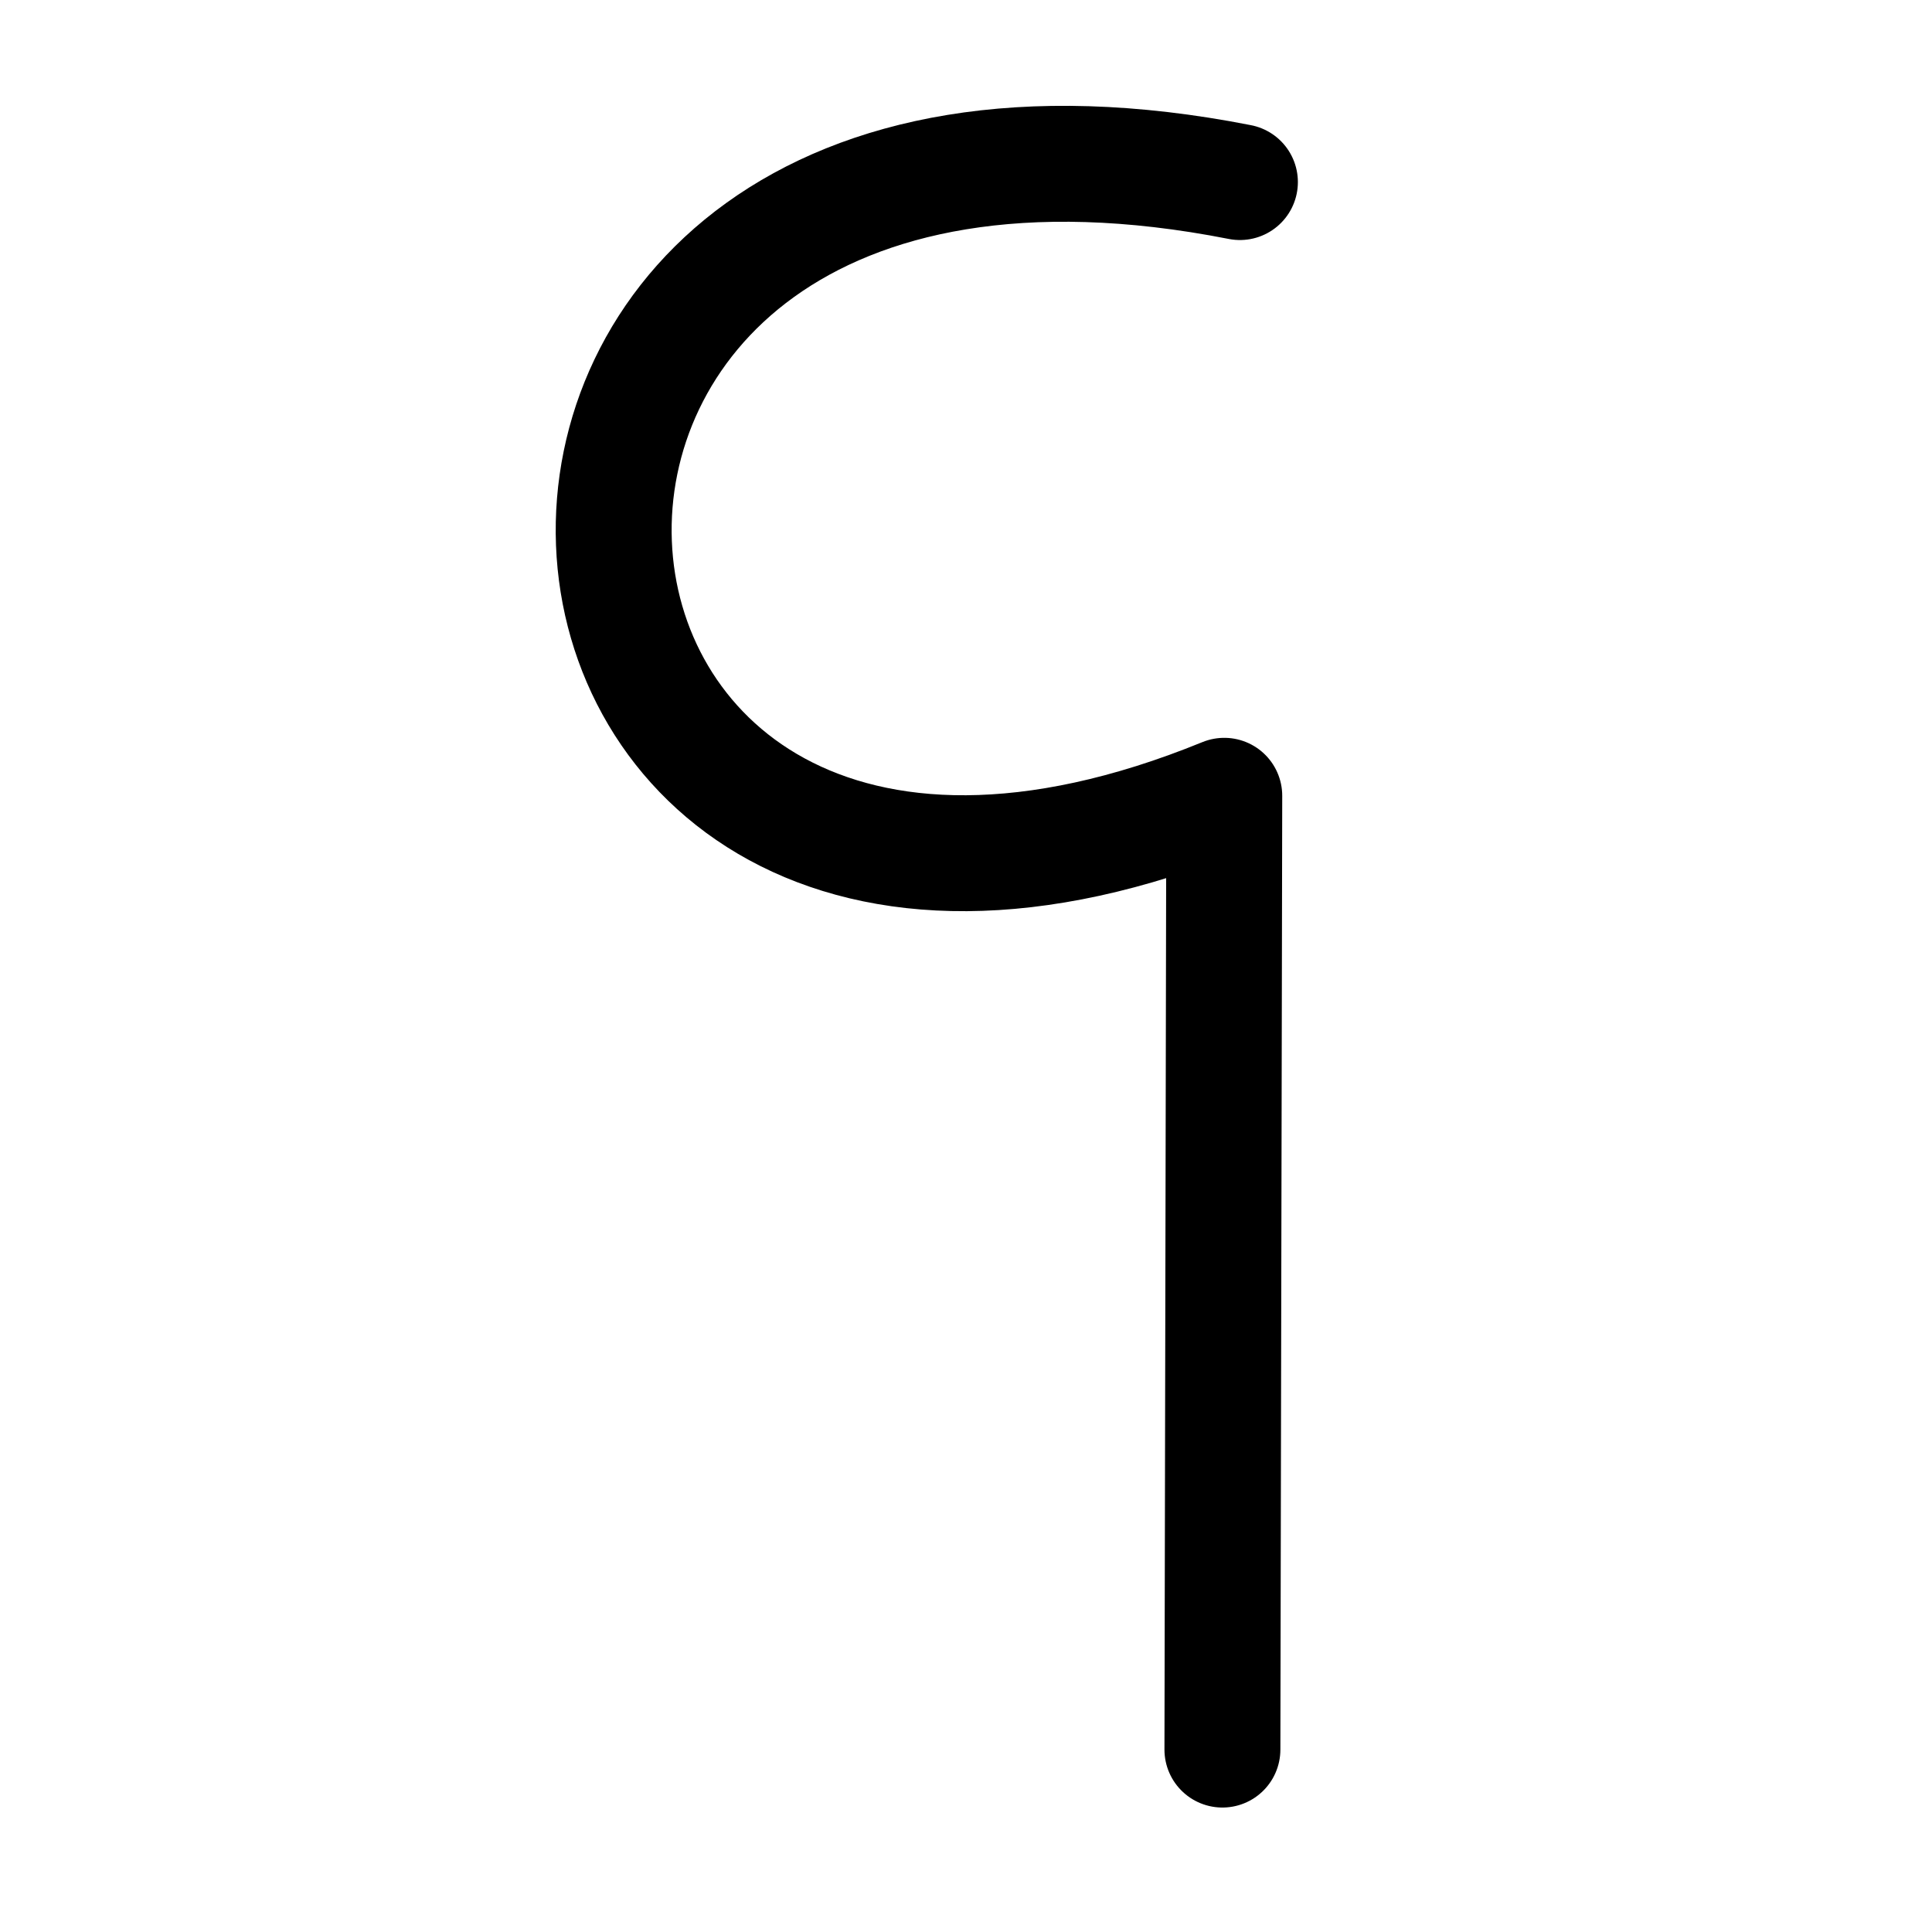
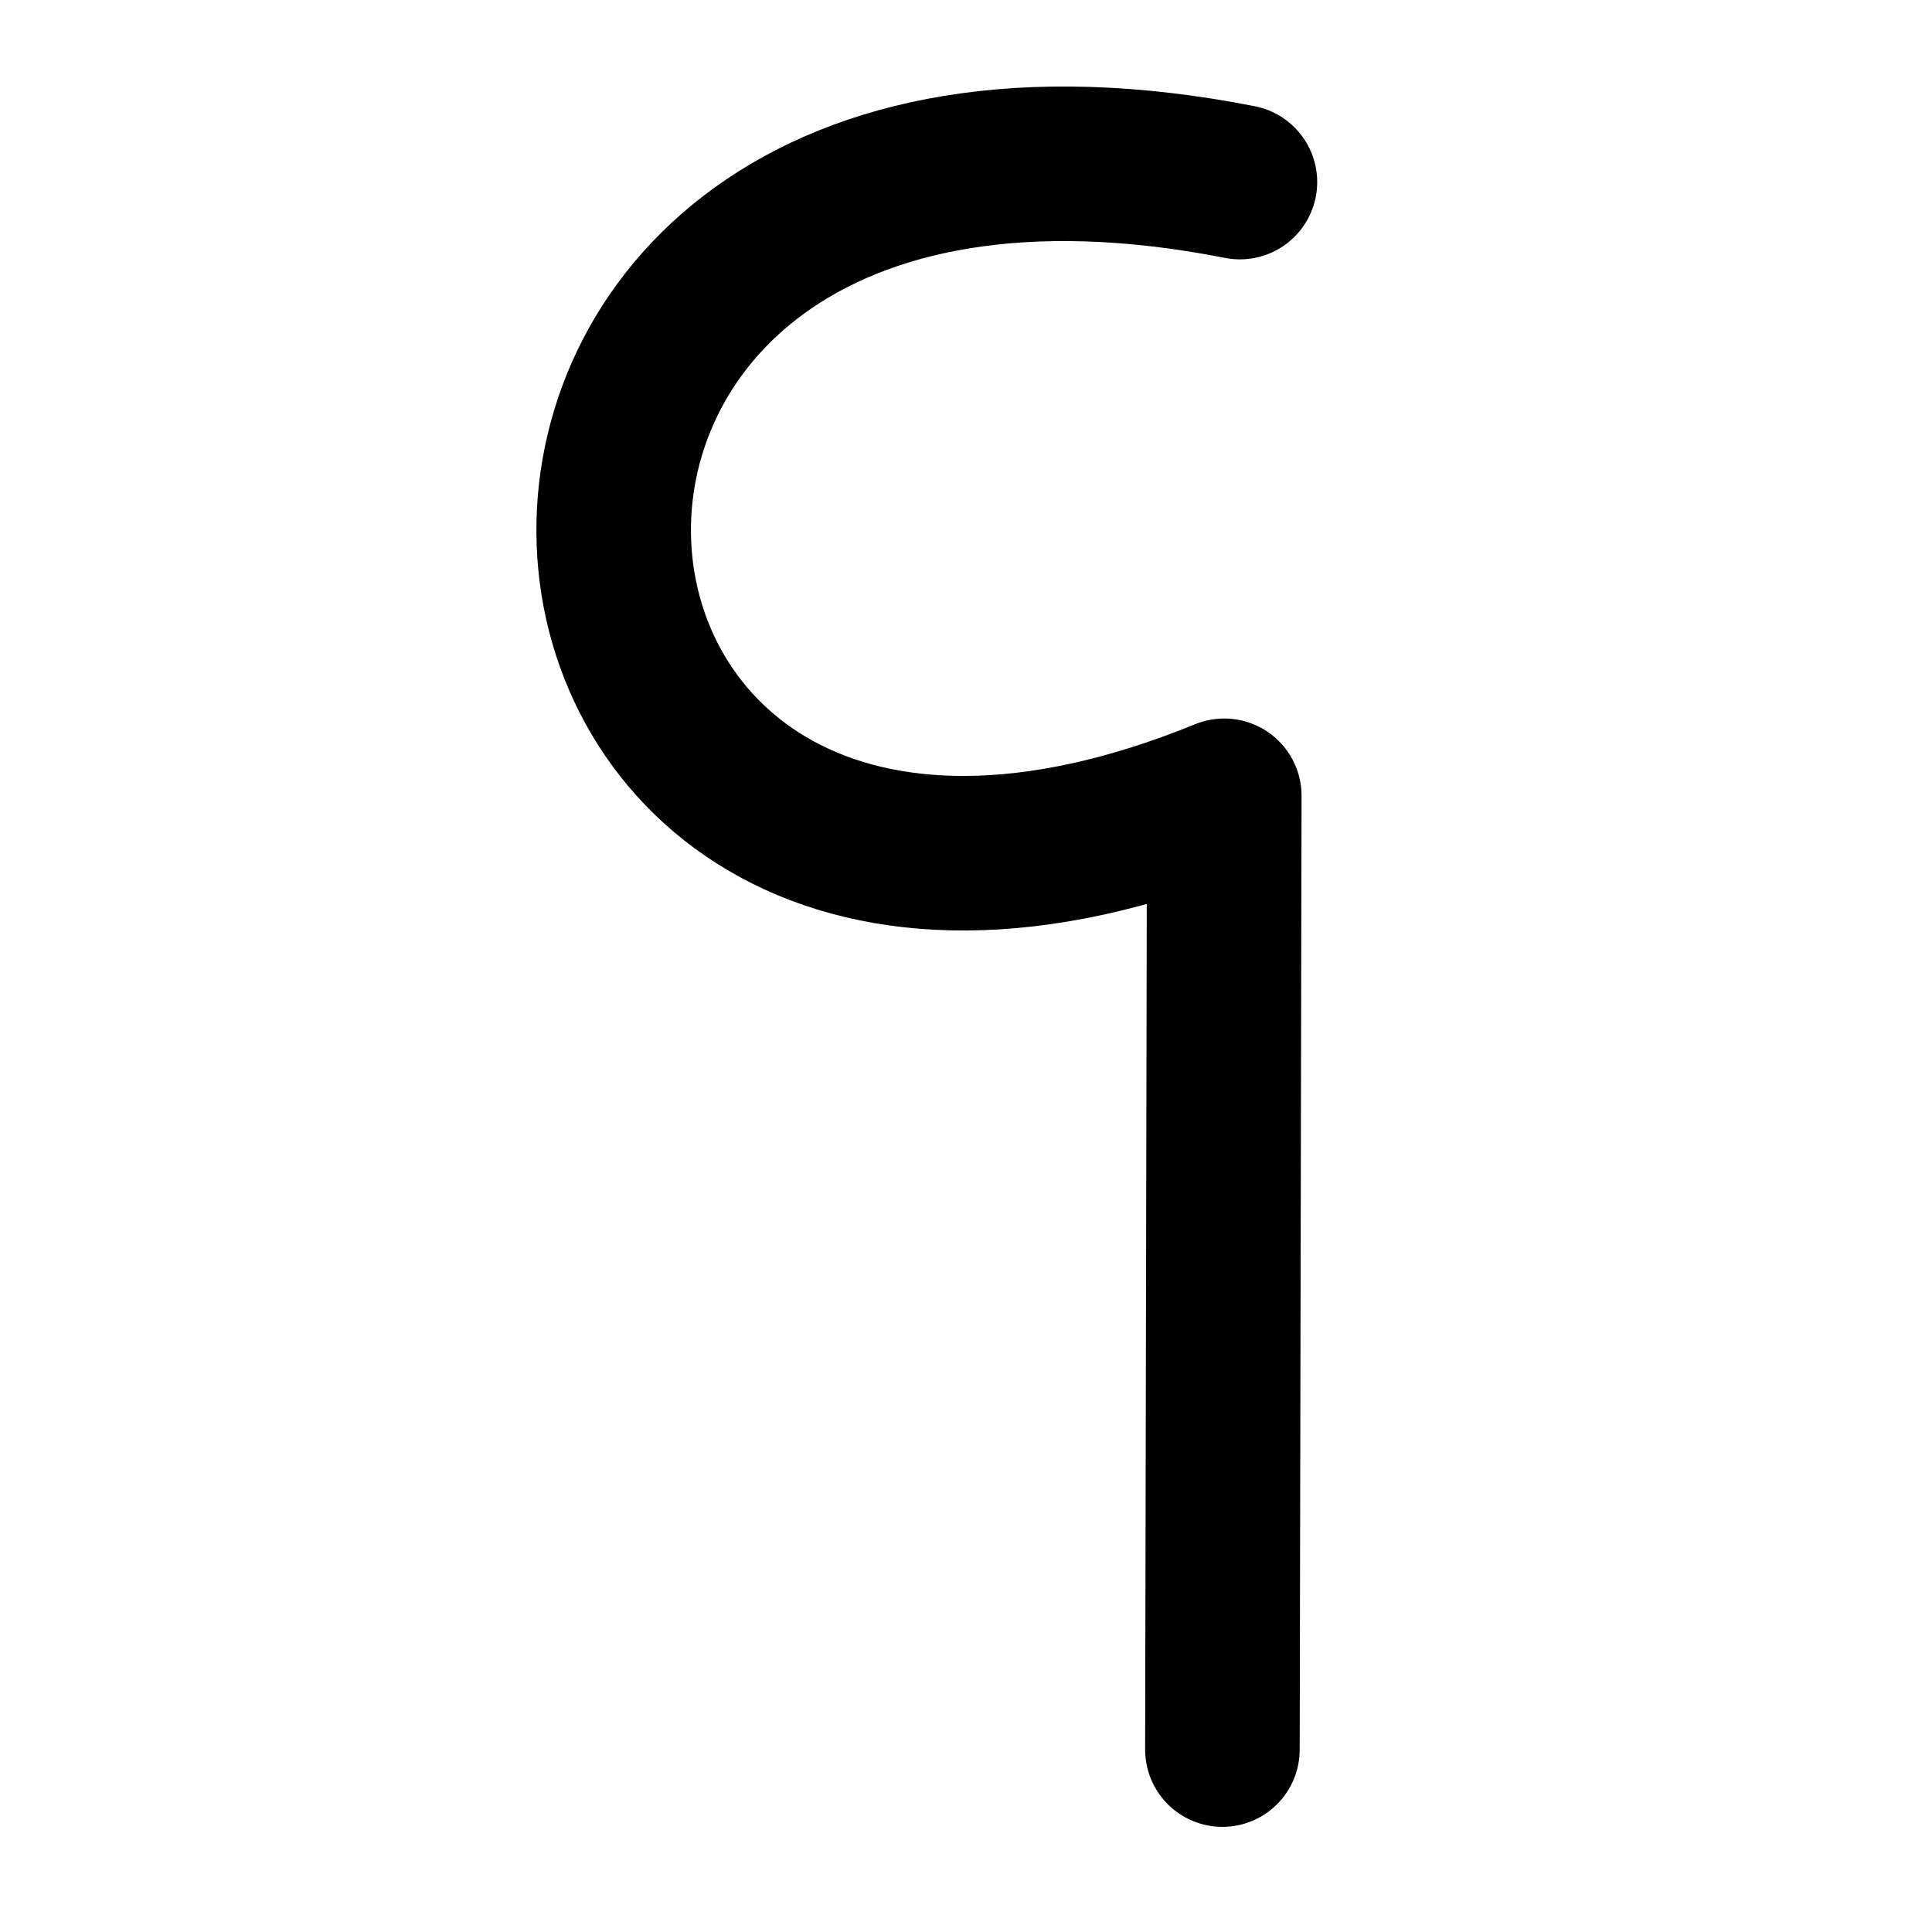
<svg xmlns="http://www.w3.org/2000/svg" width="50mm" height="50mm" viewBox="0 0 50 50" version="1.1" id="svg5">
  <defs id="defs2" />
  <g id="layer1">
-     <path style="fill:none;stroke:#000000;stroke-width:3;stroke-linecap:round;stroke-linejoin:round;stroke-dasharray:none;paint-order:fill markers stroke;stop-color:#000000" d="M 32.089,4.712 C 9.492,0.269 11.619,28.783 31.684,20.595 l -0.048,24.684" id="path24098" />
+     <path style="fill:none;stroke:#000000;stroke-width:4;stroke-linecap:round;stroke-linejoin:round;stroke-dasharray:none;paint-order:fill markers stroke;stop-color:#000000" d="M 32.089,4.712 C 9.492,0.269 11.619,28.783 31.684,20.595 l -0.048,24.684" id="path24098" />
  </g>
</svg>
